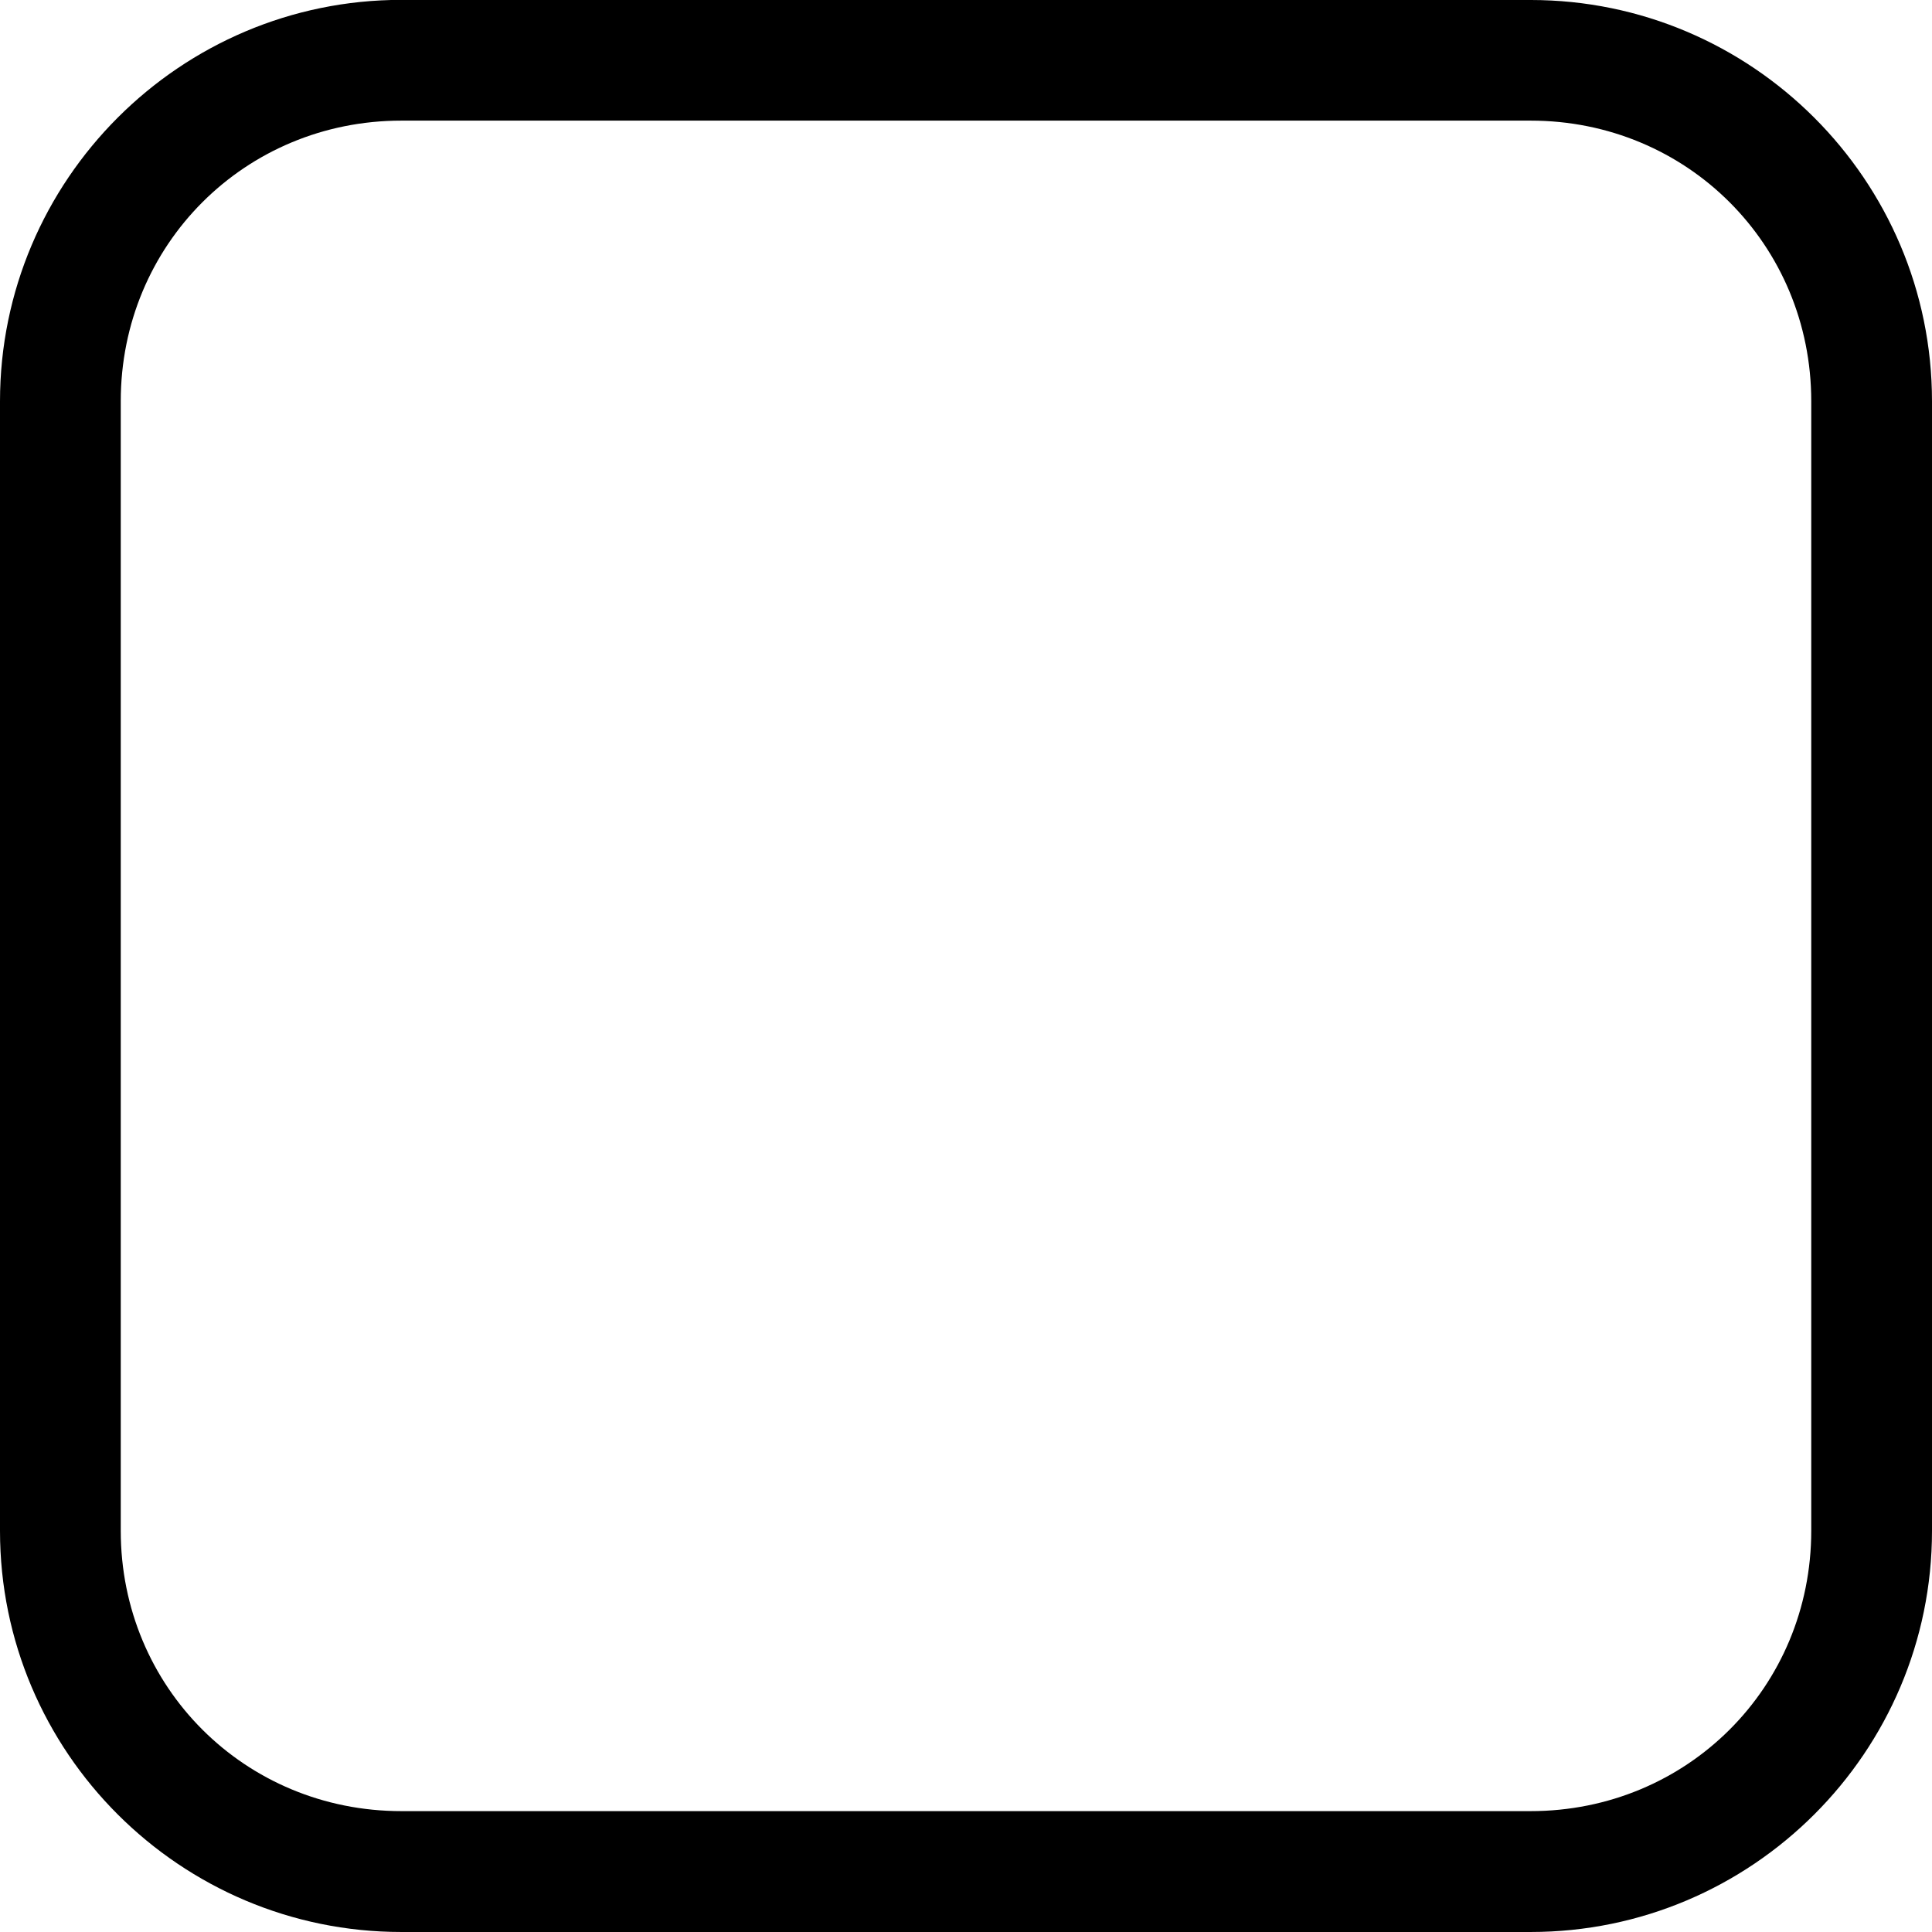
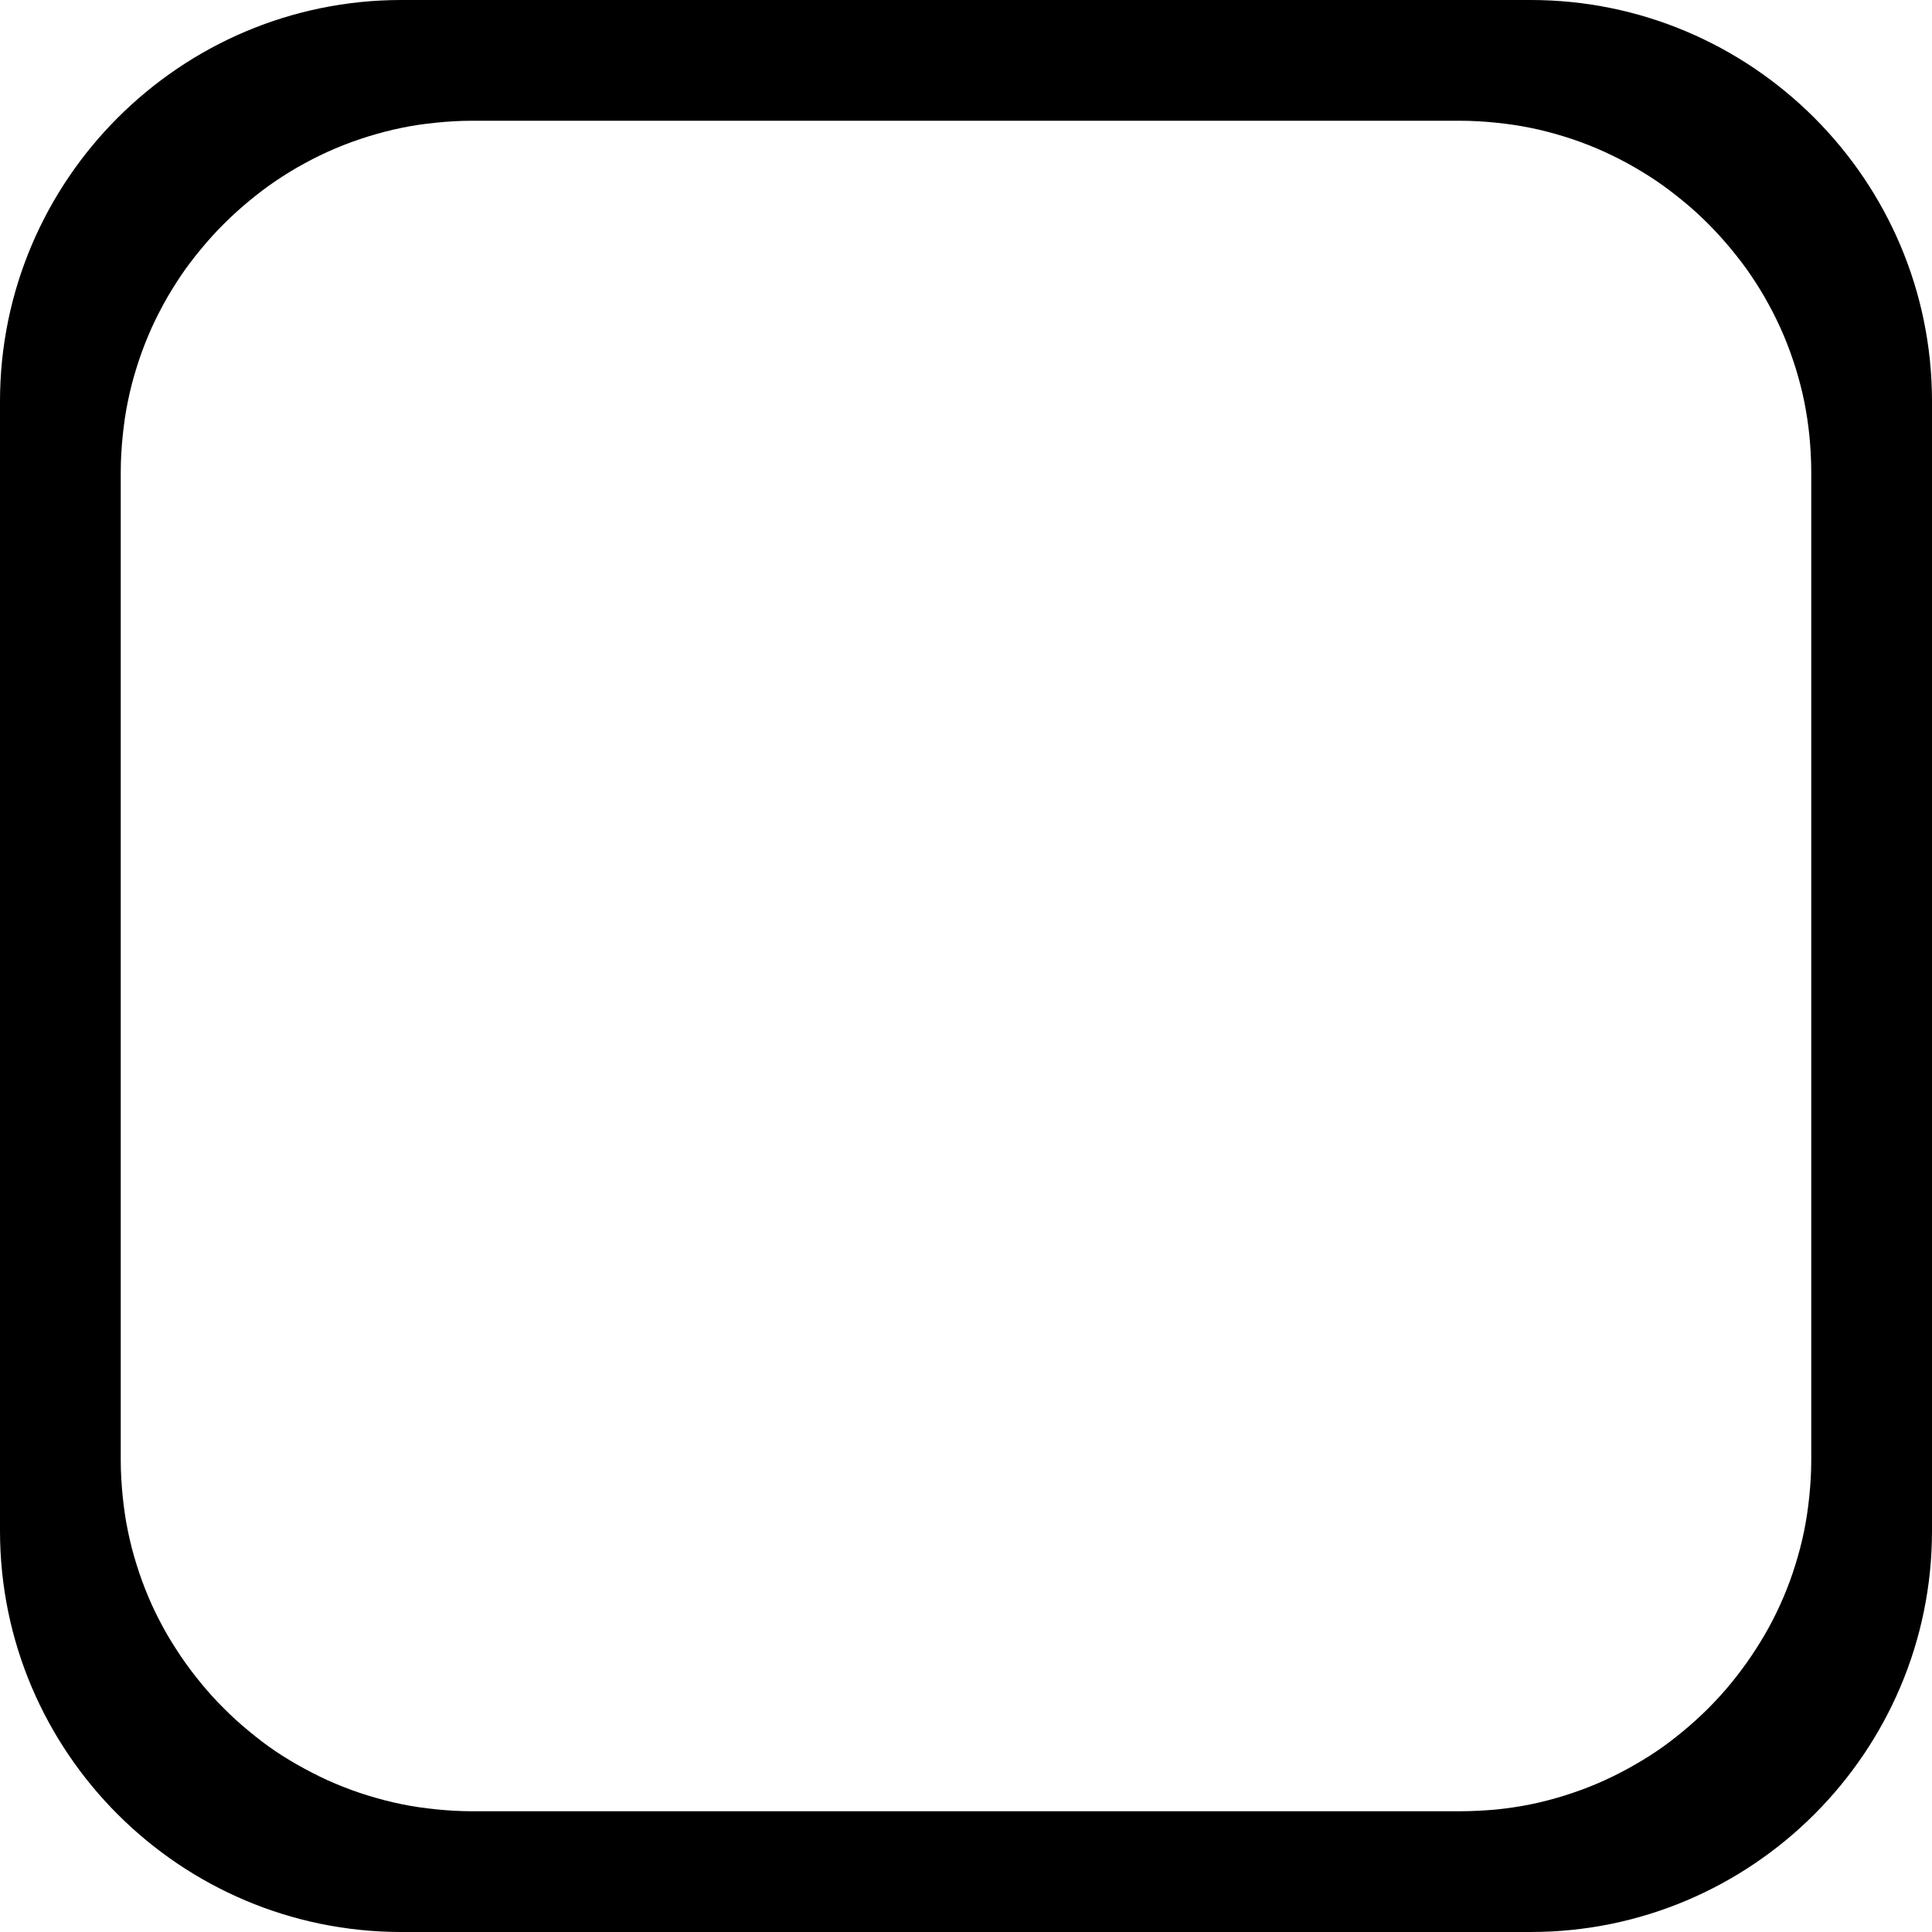
<svg xmlns="http://www.w3.org/2000/svg" width="16" height="16" viewBox="0 0 16 16" id="svg2" version="1.1">
  <defs id="defs4" />
  <g id="layer1" transform="translate(0,-1036.362)">
-     <path style="color:#000000;fill:#000000;fill-rule:evenodd;-inkscape-stroke:none" d="M 3.324,1036.361 C 1.492,1036.361 0,1037.853 0,1039.686 v 9.354 c 0,1.833 1.492,3.322 3.324,3.322 h 9.352 c 1.833,0 3.324,-1.49 3.324,-3.322 v -9.354 c 0,-1.833 -1.492,-3.324 -3.324,-3.324 z m 0,1 h 9.352 c 1.296,0 2.324,1.028 2.324,2.324 v 9.354 c 0,1.296 -1.028,2.322 -2.324,2.322 H 3.324 C 2.028,1051.361 1,1050.335 1,1049.039 v -9.354 c 0,-1.296 1.028,-2.324 2.324,-2.324 z" id="rect3338" />
+     <path id="path1334" style="color:#000000;opacity:1;fill:#000000;fill-opacity:1;fill-rule:evenodd;-inkscape-stroke:none" d="M 3.324,0 C 1.492,0 0,1.492 0,3.324 V 12.678 C 0,14.51 1.492,16 3.324,16 H 12.676 C 14.508,16 16,14.51 16,12.678 V 3.324 C 16,1.492 14.508,0 12.676,0 Z m 0.584,1 h 8.184 c 0.1,0 0.199,0.006 0.297,0.016 0.098,0.01 0.193,0.024 0.287,0.043 0.095,0.019 0.188,0.044 0.279,0.072 0.091,0.028 0.181,0.061 0.268,0.098 0.087,0.037 0.171,0.078 0.254,0.123 0.082,0.045 0.163,0.094 0.24,0.146 0.077,0.052 0.151,0.109 0.223,0.168 0.072,0.059 0.141,0.122 0.207,0.188 0.066,0.066 0.128,0.135 0.188,0.207 0.059,0.072 0.116,0.145 0.168,0.223 0.052,0.077 0.102,0.158 0.146,0.24 0.045,0.082 0.086,0.167 0.123,0.254 0.037,0.087 0.069,0.177 0.098,0.268 0.028,0.091 0.053,0.185 0.072,0.279 0.019,0.095 0.033,0.189 0.043,0.287 C 14.994,3.709 15,3.808 15,3.908 V 12.094 c 0,0.1 -0.006,0.199 -0.016,0.297 -0.01,0.098 -0.024,0.193 -0.043,0.287 -0.019,0.095 -0.044,0.188 -0.072,0.279 -0.028,0.091 -0.061,0.181 -0.098,0.268 -0.037,0.087 -0.078,0.172 -0.123,0.254 -0.045,0.082 -0.094,0.161 -0.146,0.238 -0.052,0.077 -0.109,0.153 -0.168,0.225 -0.059,0.072 -0.122,0.141 -0.188,0.207 -0.066,0.066 -0.135,0.128 -0.207,0.188 -0.072,0.059 -0.145,0.116 -0.223,0.168 -0.077,0.052 -0.158,0.1 -0.24,0.145 -0.082,0.045 -0.167,0.086 -0.254,0.123 -0.087,0.037 -0.177,0.069 -0.268,0.098 -0.091,0.028 -0.185,0.053 -0.279,0.072 -0.095,0.019 -0.189,0.033 -0.287,0.043 C 12.291,14.994 12.192,15 12.092,15 H 3.908 C 3.808,15 3.709,14.994 3.611,14.984 3.514,14.974 3.419,14.961 3.324,14.941 3.23,14.922 3.136,14.897 3.045,14.869 2.954,14.841 2.864,14.808 2.777,14.771 2.69,14.735 2.606,14.693 2.523,14.648 2.441,14.604 2.361,14.556 2.283,14.504 2.206,14.452 2.132,14.395 2.061,14.336 1.989,14.277 1.919,14.214 1.854,14.148 1.788,14.083 1.725,14.013 1.666,13.941 1.607,13.87 1.55,13.794 1.498,13.717 1.446,13.639 1.396,13.561 1.352,13.479 1.307,13.396 1.265,13.312 1.229,13.225 1.192,13.138 1.159,13.048 1.131,12.957 1.102,12.866 1.078,12.772 1.059,12.678 1.039,12.583 1.026,12.488 1.016,12.391 1.006,12.293 1,12.194 1,12.094 V 3.908 C 1,3.808 1.006,3.709 1.016,3.611 1.026,3.514 1.039,3.419 1.059,3.324 1.078,3.23 1.102,3.136 1.131,3.045 1.159,2.954 1.192,2.864 1.229,2.777 1.265,2.69 1.307,2.606 1.352,2.523 1.396,2.441 1.446,2.361 1.498,2.283 1.55,2.206 1.607,2.132 1.666,2.061 c 0.059,-0.072 0.122,-0.141 0.188,-0.207 0.066,-0.066 0.135,-0.128 0.207,-0.188 0.072,-0.059 0.145,-0.116 0.223,-0.168 0.077,-0.052 0.158,-0.102 0.24,-0.146 0.082,-0.045 0.167,-0.086 0.254,-0.123 0.087,-0.037 0.177,-0.069 0.268,-0.098 0.091,-0.028 0.185,-0.053 0.279,-0.072 C 3.419,1.039 3.514,1.026 3.611,1.016 3.709,1.006 3.808,1 3.908,1 Z" transform="translate(0,1036.362)" />
  </g>
</svg>
